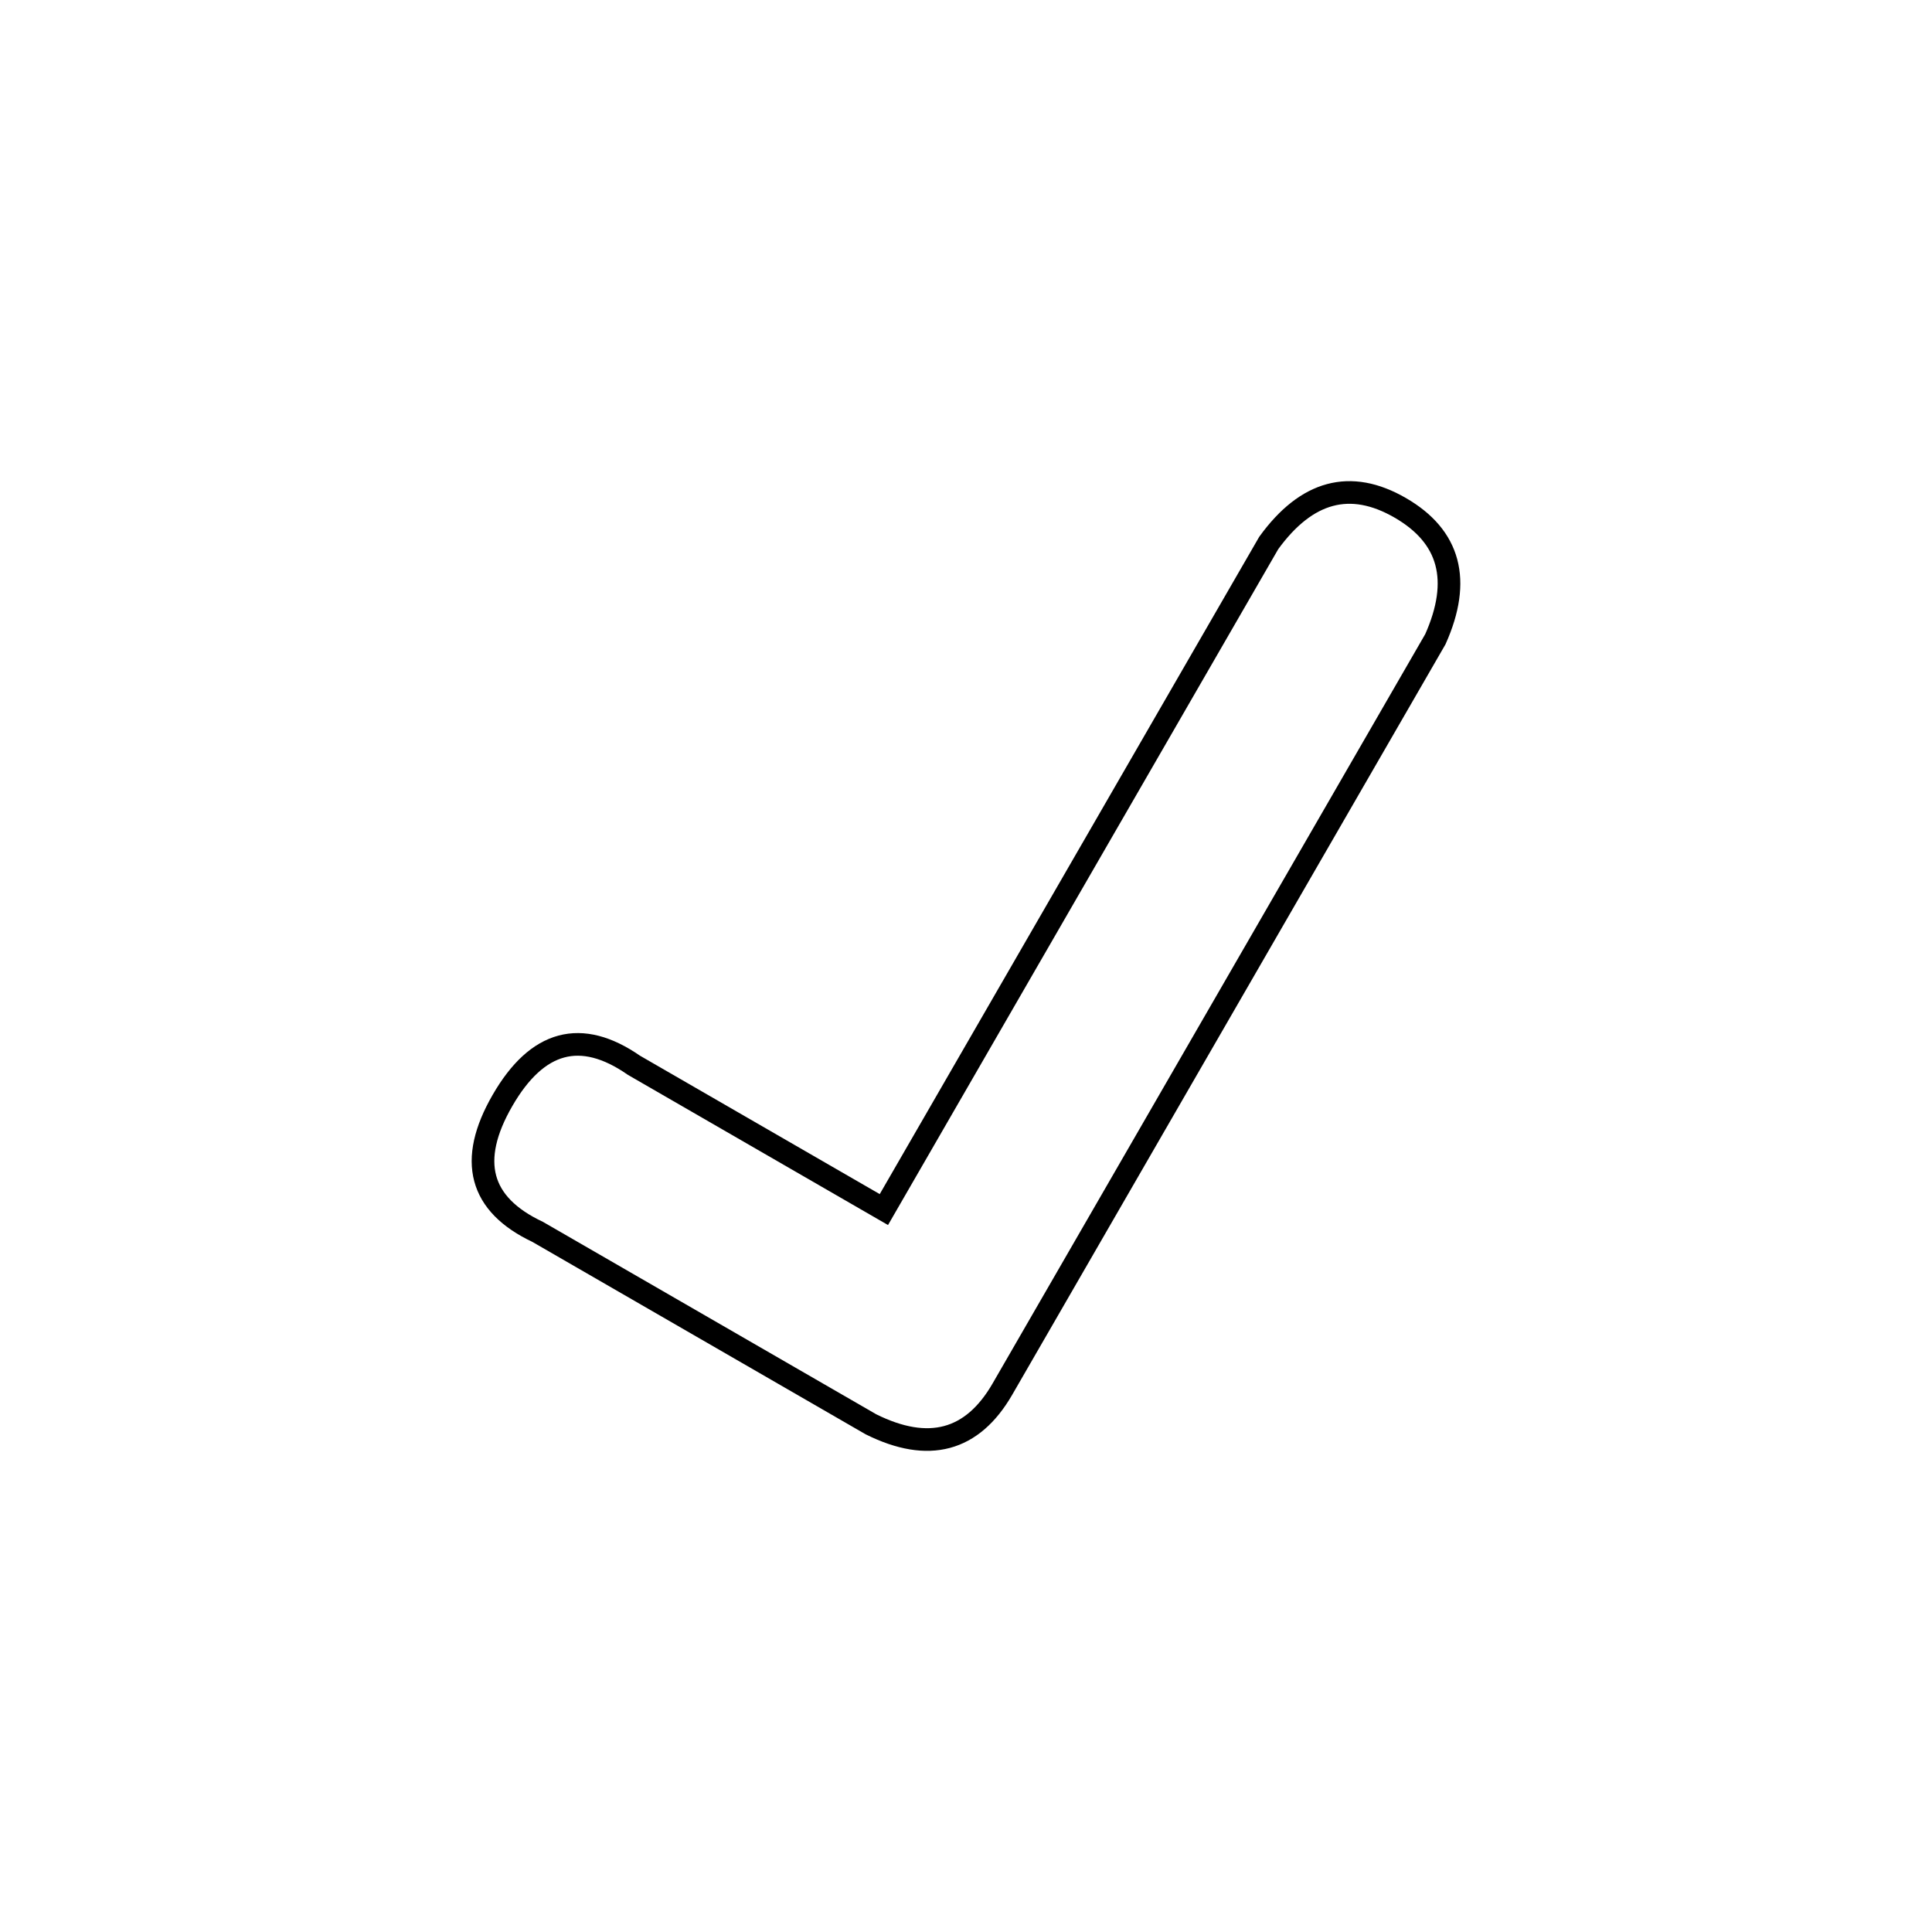
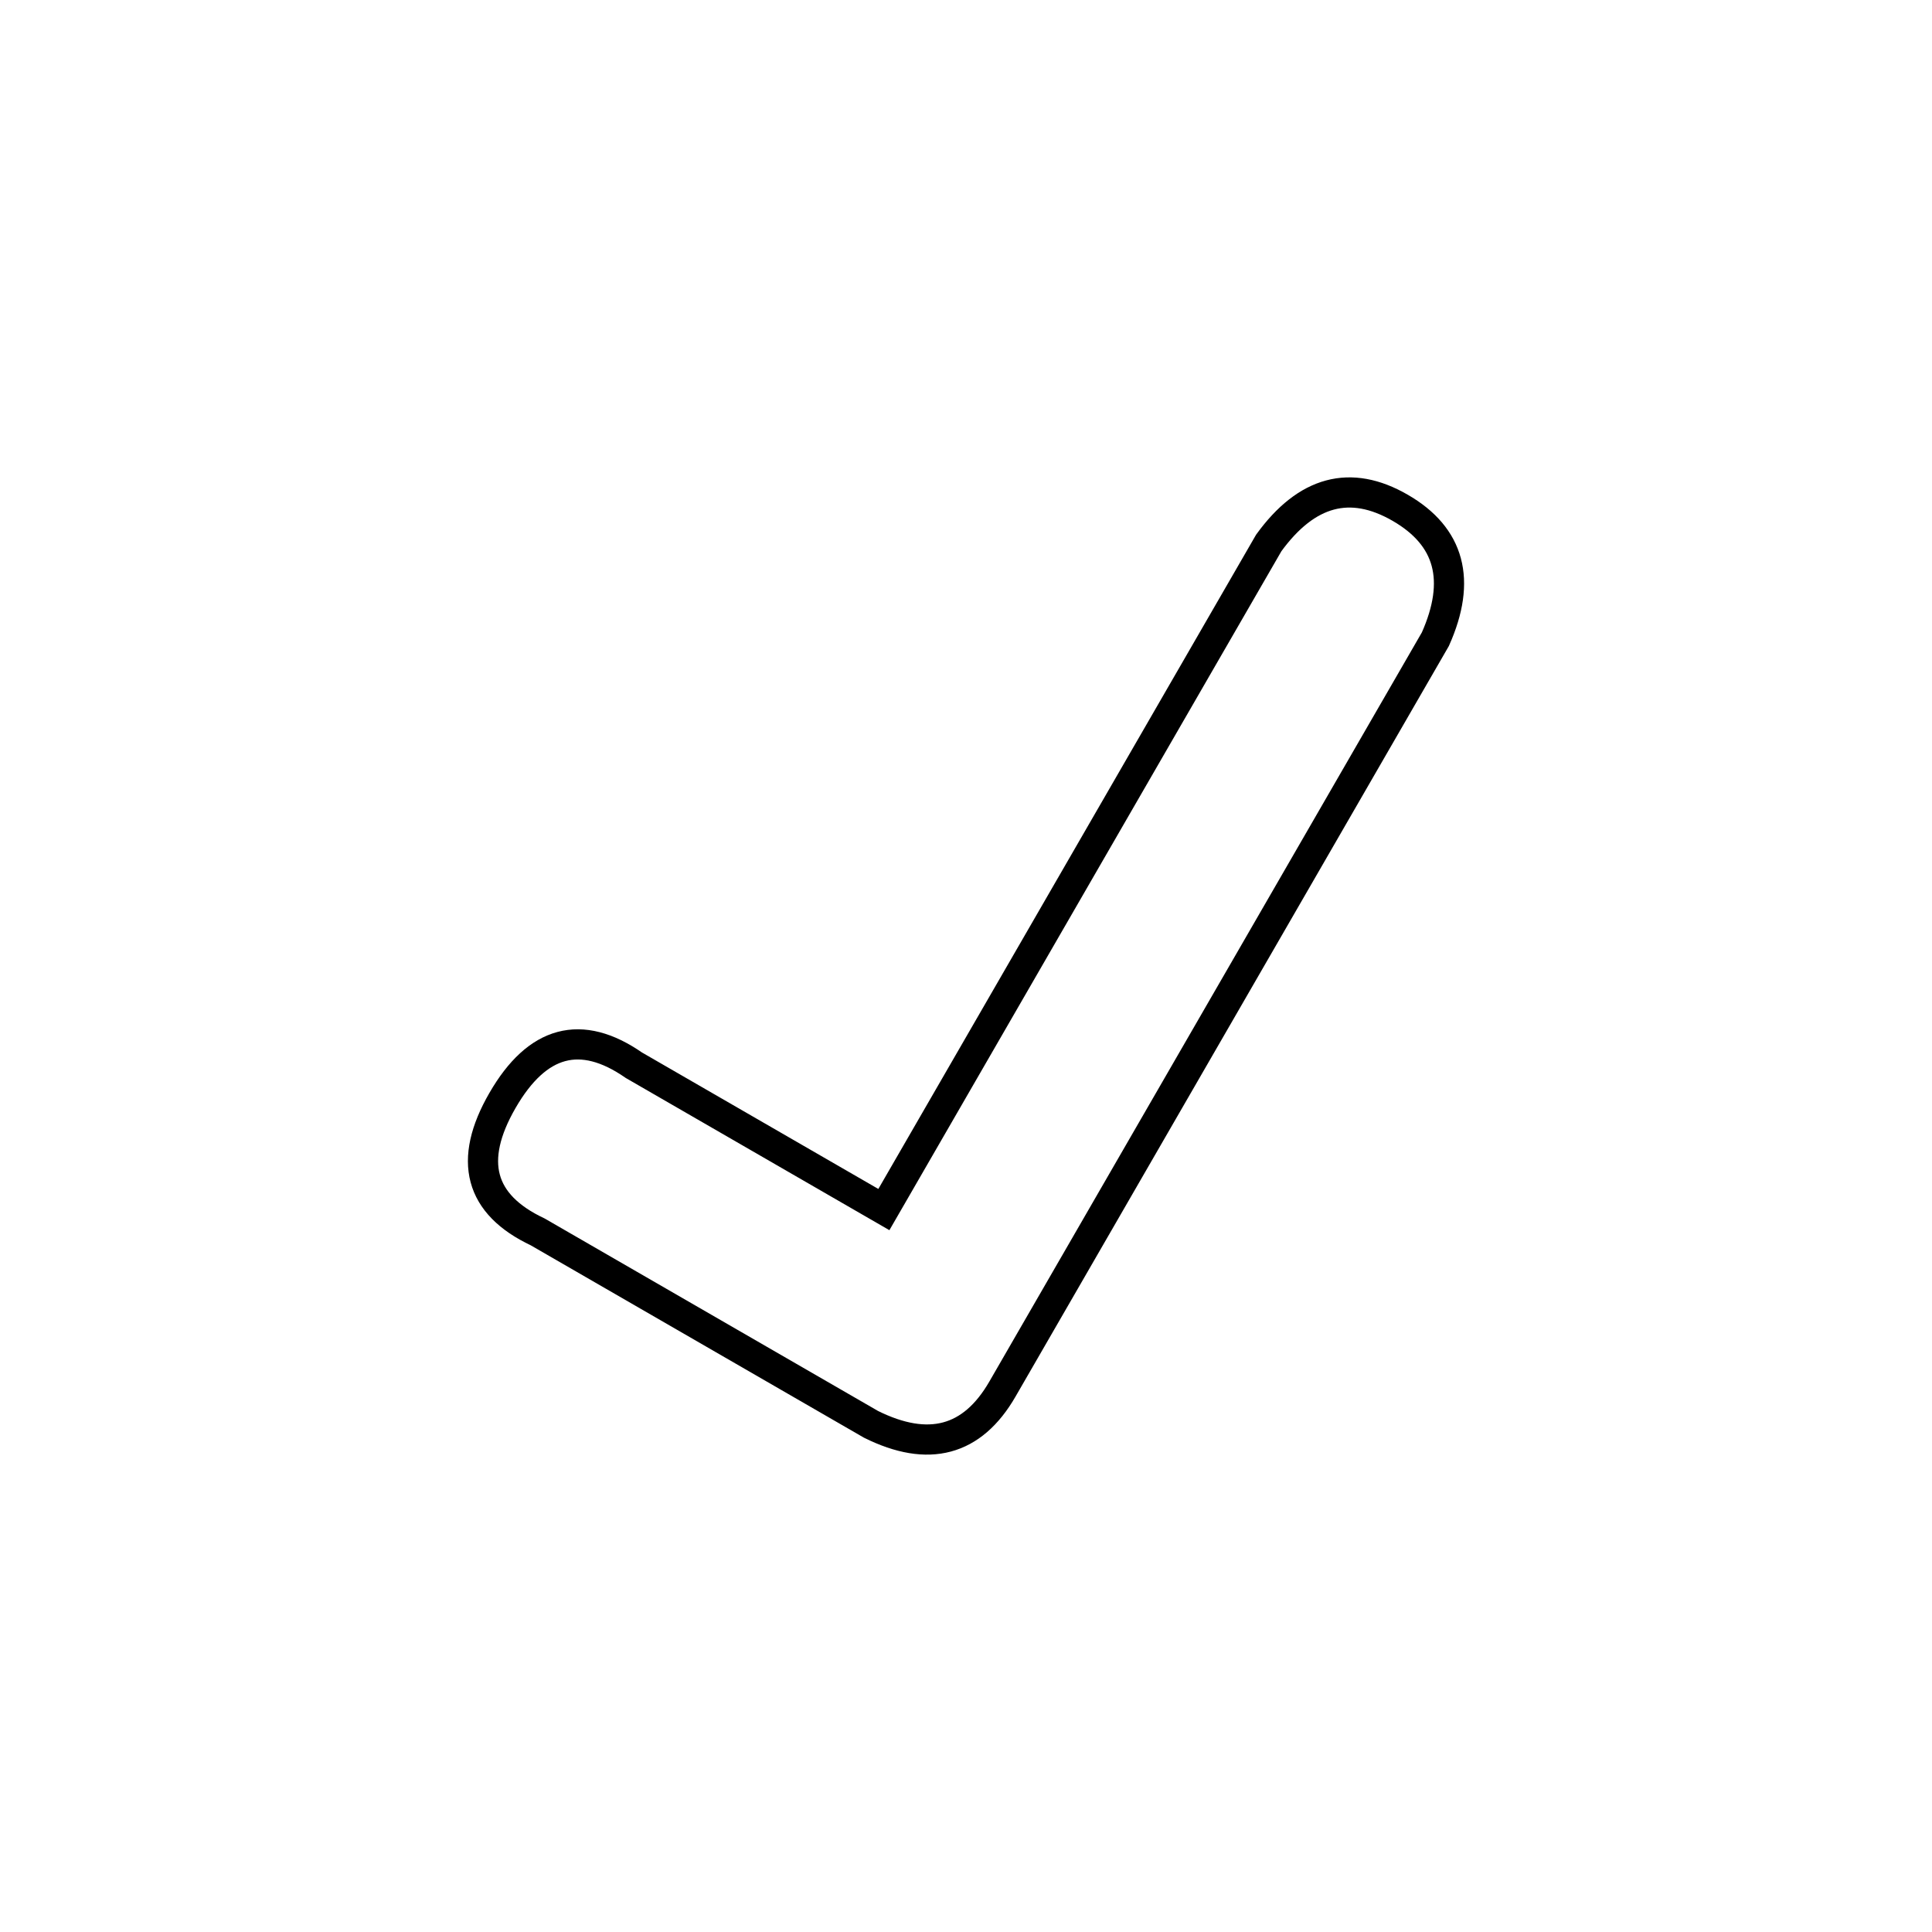
- <svg xmlns="http://www.w3.org/2000/svg" style="isolation:isolate" viewBox="0 0 512 512" width="512pt" height="512pt">
-   <defs>
-     <clipPath id="_clipPath_HEy1mdk8Gcva77SF4KFUNLJjFyOthsSc">
-       <rect width="512" height="512" />
-     </clipPath>
-   </defs>
-   <g clip-path="url(#_clipPath_HEy1mdk8Gcva77SF4KFUNLJjFyOthsSc)">
-     <path d=" M 167.992 282.302 Q 146.972 267.713 133.161 291.635 Q 119.351 315.556 142.494 326.465 L 230.82 377.46 Q 253.698 388.828 265.65 368.127 Q 277.602 347.426 380.389 169.394 Q 390.837 145.984 371.056 134.564 Q 351.275 123.143 336.226 143.897 L 234.236 320.548 L 167.992 282.302 Z " fill="none" />
-     <path d=" M 167.992 282.302 Q 146.972 267.713 133.161 291.635 Q 119.351 315.556 142.494 326.465 L 230.82 377.46 Q 253.698 388.828 265.65 368.127 Q 277.602 347.426 380.389 169.394 Q 390.837 145.984 371.056 134.564 Q 351.275 123.143 336.226 143.897 L 234.236 320.548 L 167.992 282.302 Z " fill="none" mask="url(#_mask_mGWe1ILlCaRmrWLAZbuiVaEw1bsdSPWz)" vector-effect="non-scaling-stroke" stroke-width="8" stroke="rgb(0,0,0)" stroke-opacity="100" stroke-linejoin="miter" stroke-linecap="square" stroke-miterlimit="3" />
-   </g>
+ <svg xmlns="http://www.w3.org/2000/svg" style="isolation:isolate" viewBox="0 0 512 512" width="512" height="512">
+   <path d=" M 167.992 282.302 Q 146.972 267.713 133.161 291.635 Q 119.351 315.556 142.494 326.465 L 230.82 377.46 Q 253.698 388.828 265.65 368.127 Q 277.602 347.426 380.389 169.394 Q 390.837 145.984 371.056 134.564 Q 351.275 123.143 336.226 143.897 L 234.236 320.548 L 167.992 282.302 Z " fill="none" />
+   <path d=" M 167.992 282.302 Q 146.972 267.713 133.161 291.635 Q 119.351 315.556 142.494 326.465 L 230.82 377.46 Q 253.698 388.828 265.65 368.127 Q 277.602 347.426 380.389 169.394 Q 390.837 145.984 371.056 134.564 Q 351.275 123.143 336.226 143.897 L 234.236 320.548 L 167.992 282.302 Z " fill="none" vector-effect="non-scaling-stroke" stroke-width="8" stroke="rgb(0,0,0)" stroke-opacity="100" stroke-linejoin="miter" stroke-linecap="square" />
</svg>
